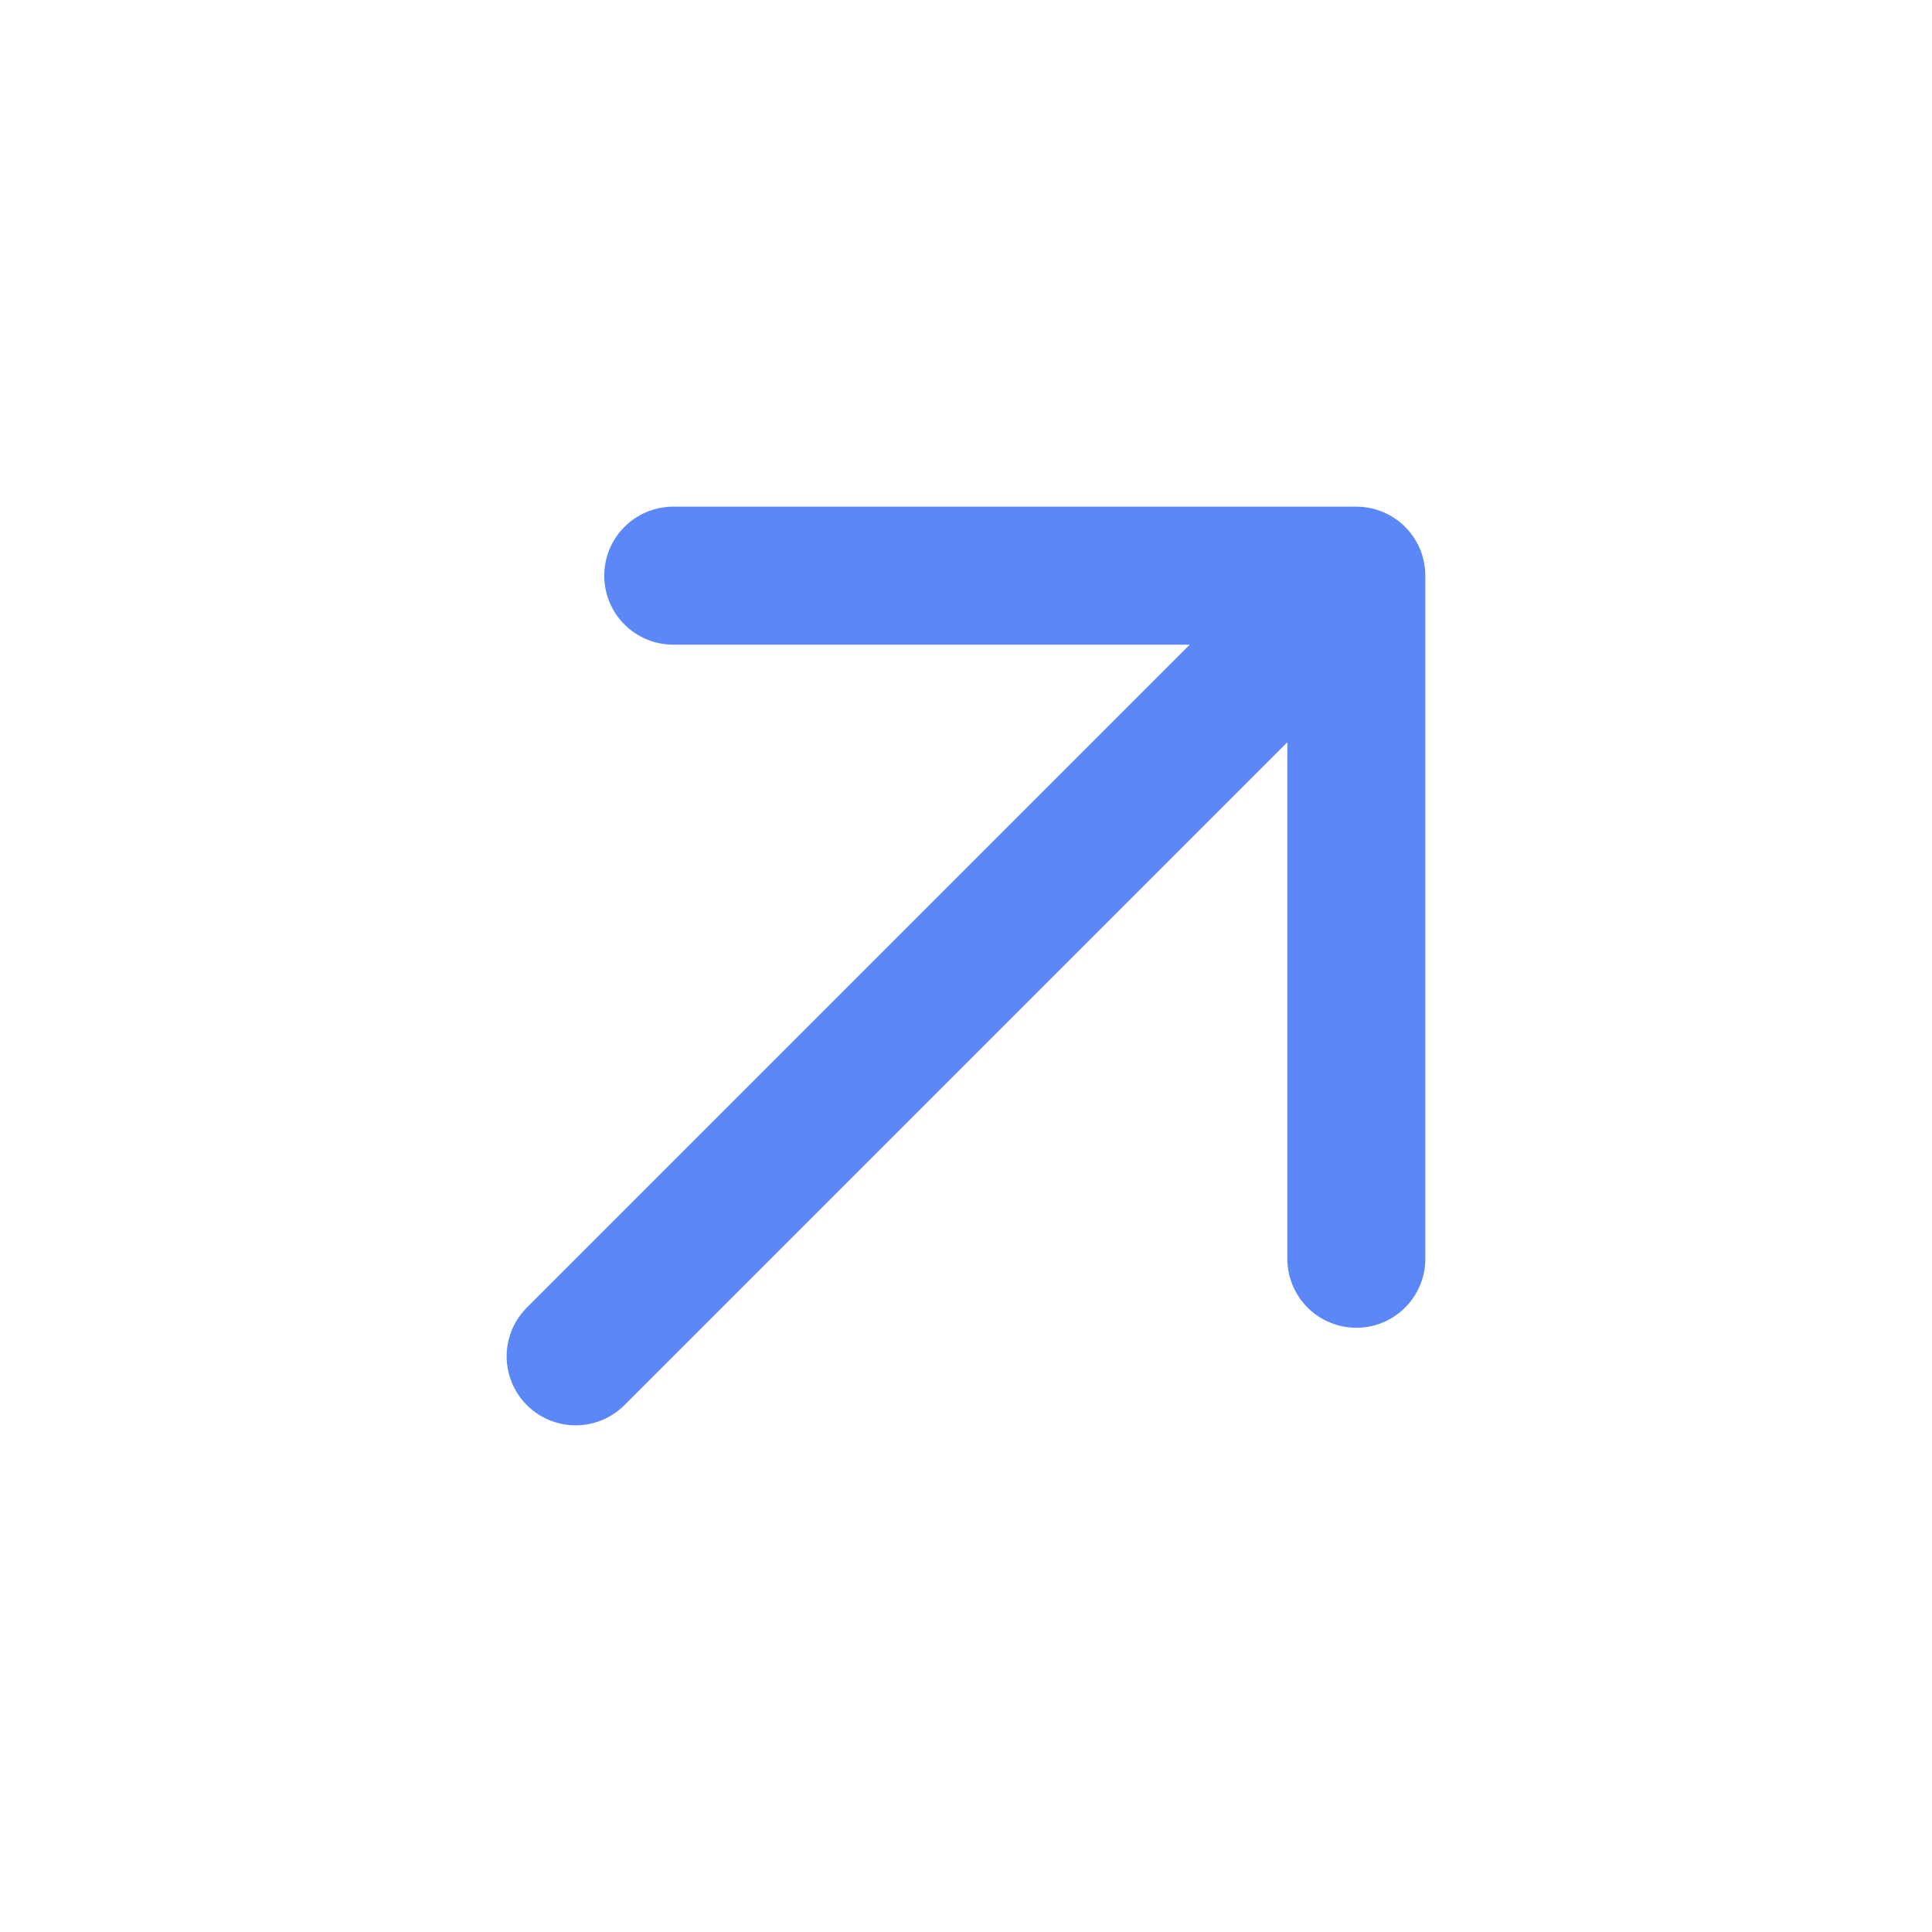
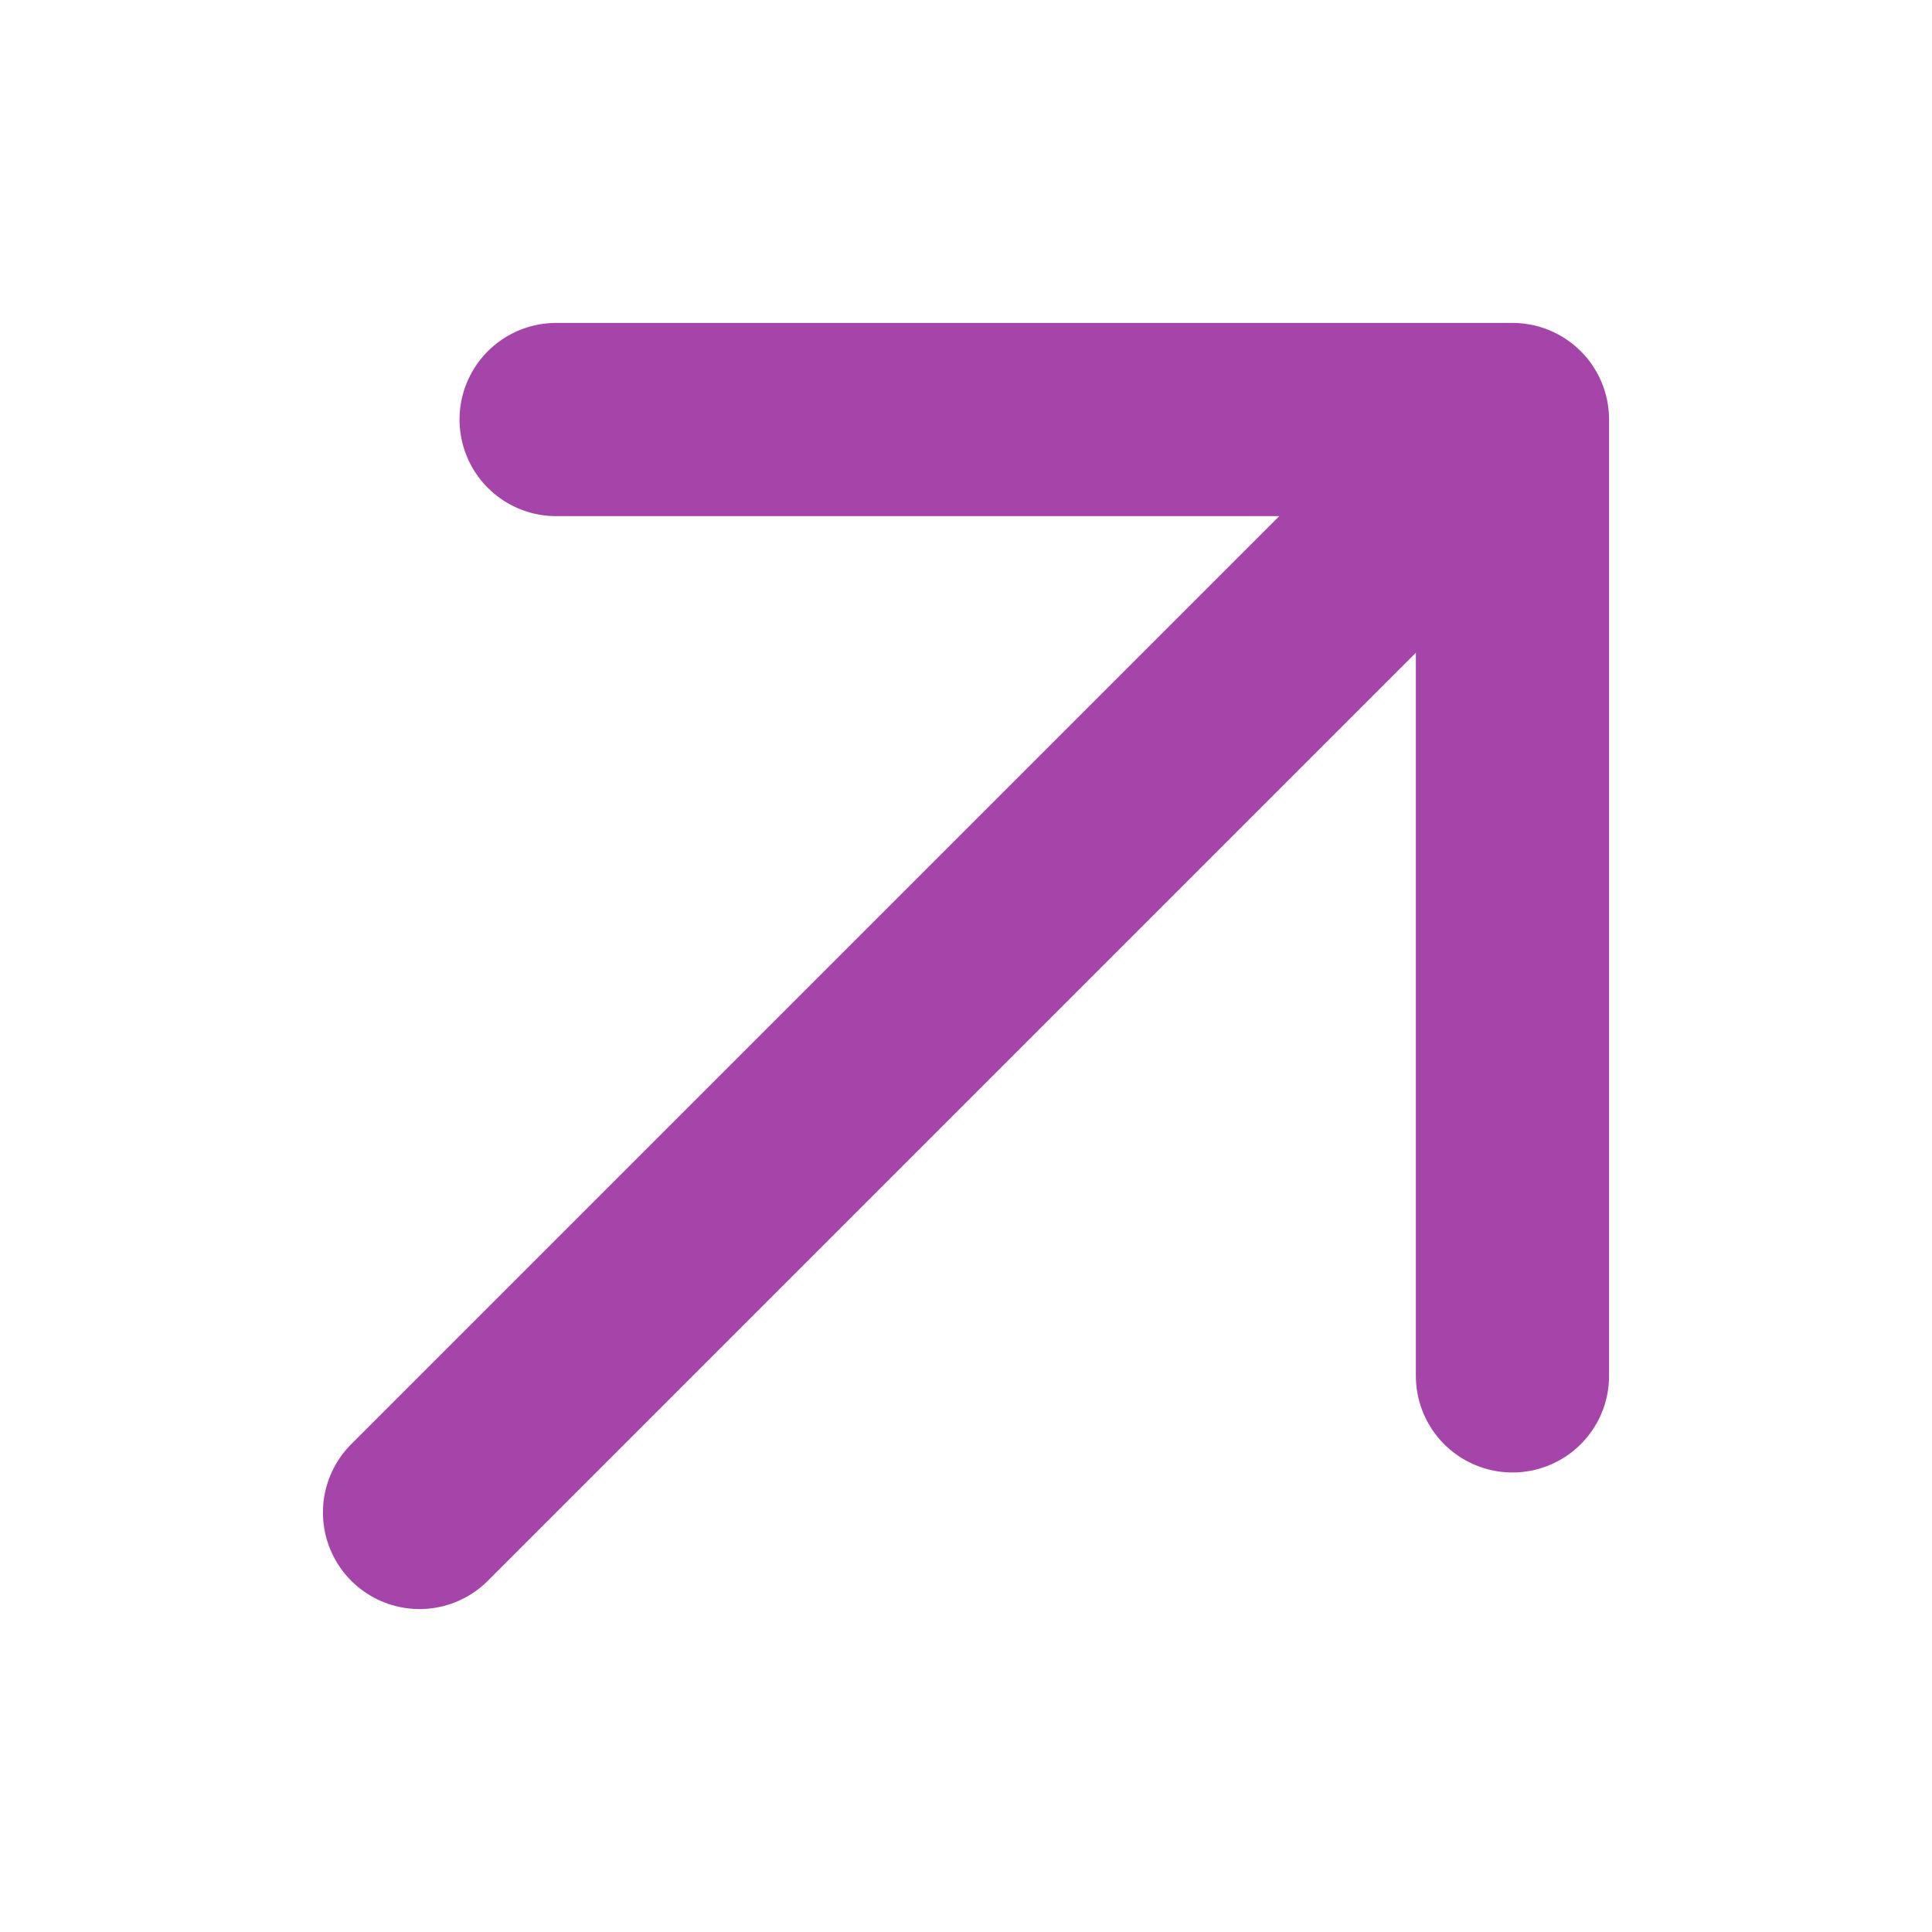
- <svg xmlns="http://www.w3.org/2000/svg" viewBox="-4 -4 28.00 28.00" fill="none">
+ <svg xmlns="http://www.w3.org/2000/svg" width="800px" height="800px" viewBox="0 0 20 20" fill="none">
  <g id="SVGRepo_bgCarrier" stroke-width="0" />
  <g id="SVGRepo_tracerCarrier" stroke-linecap="round" stroke-linejoin="round" />
  <g id="SVGRepo_iconCarrier">
-     <path stroke="#5C87F6" stroke-linecap="round" stroke-linejoin="round" stroke-width="2" d="M4.343 15.657L15.657 4.343m0 0v9.9m0-9.9h-9.9" />
+     <path stroke="#a645a9" stroke-linecap="round" stroke-linejoin="round" stroke-width="2" d="M4.343 15.657L15.657 4.343m0 0v9.9m0-9.9h-9.9" />
  </g>
</svg>
